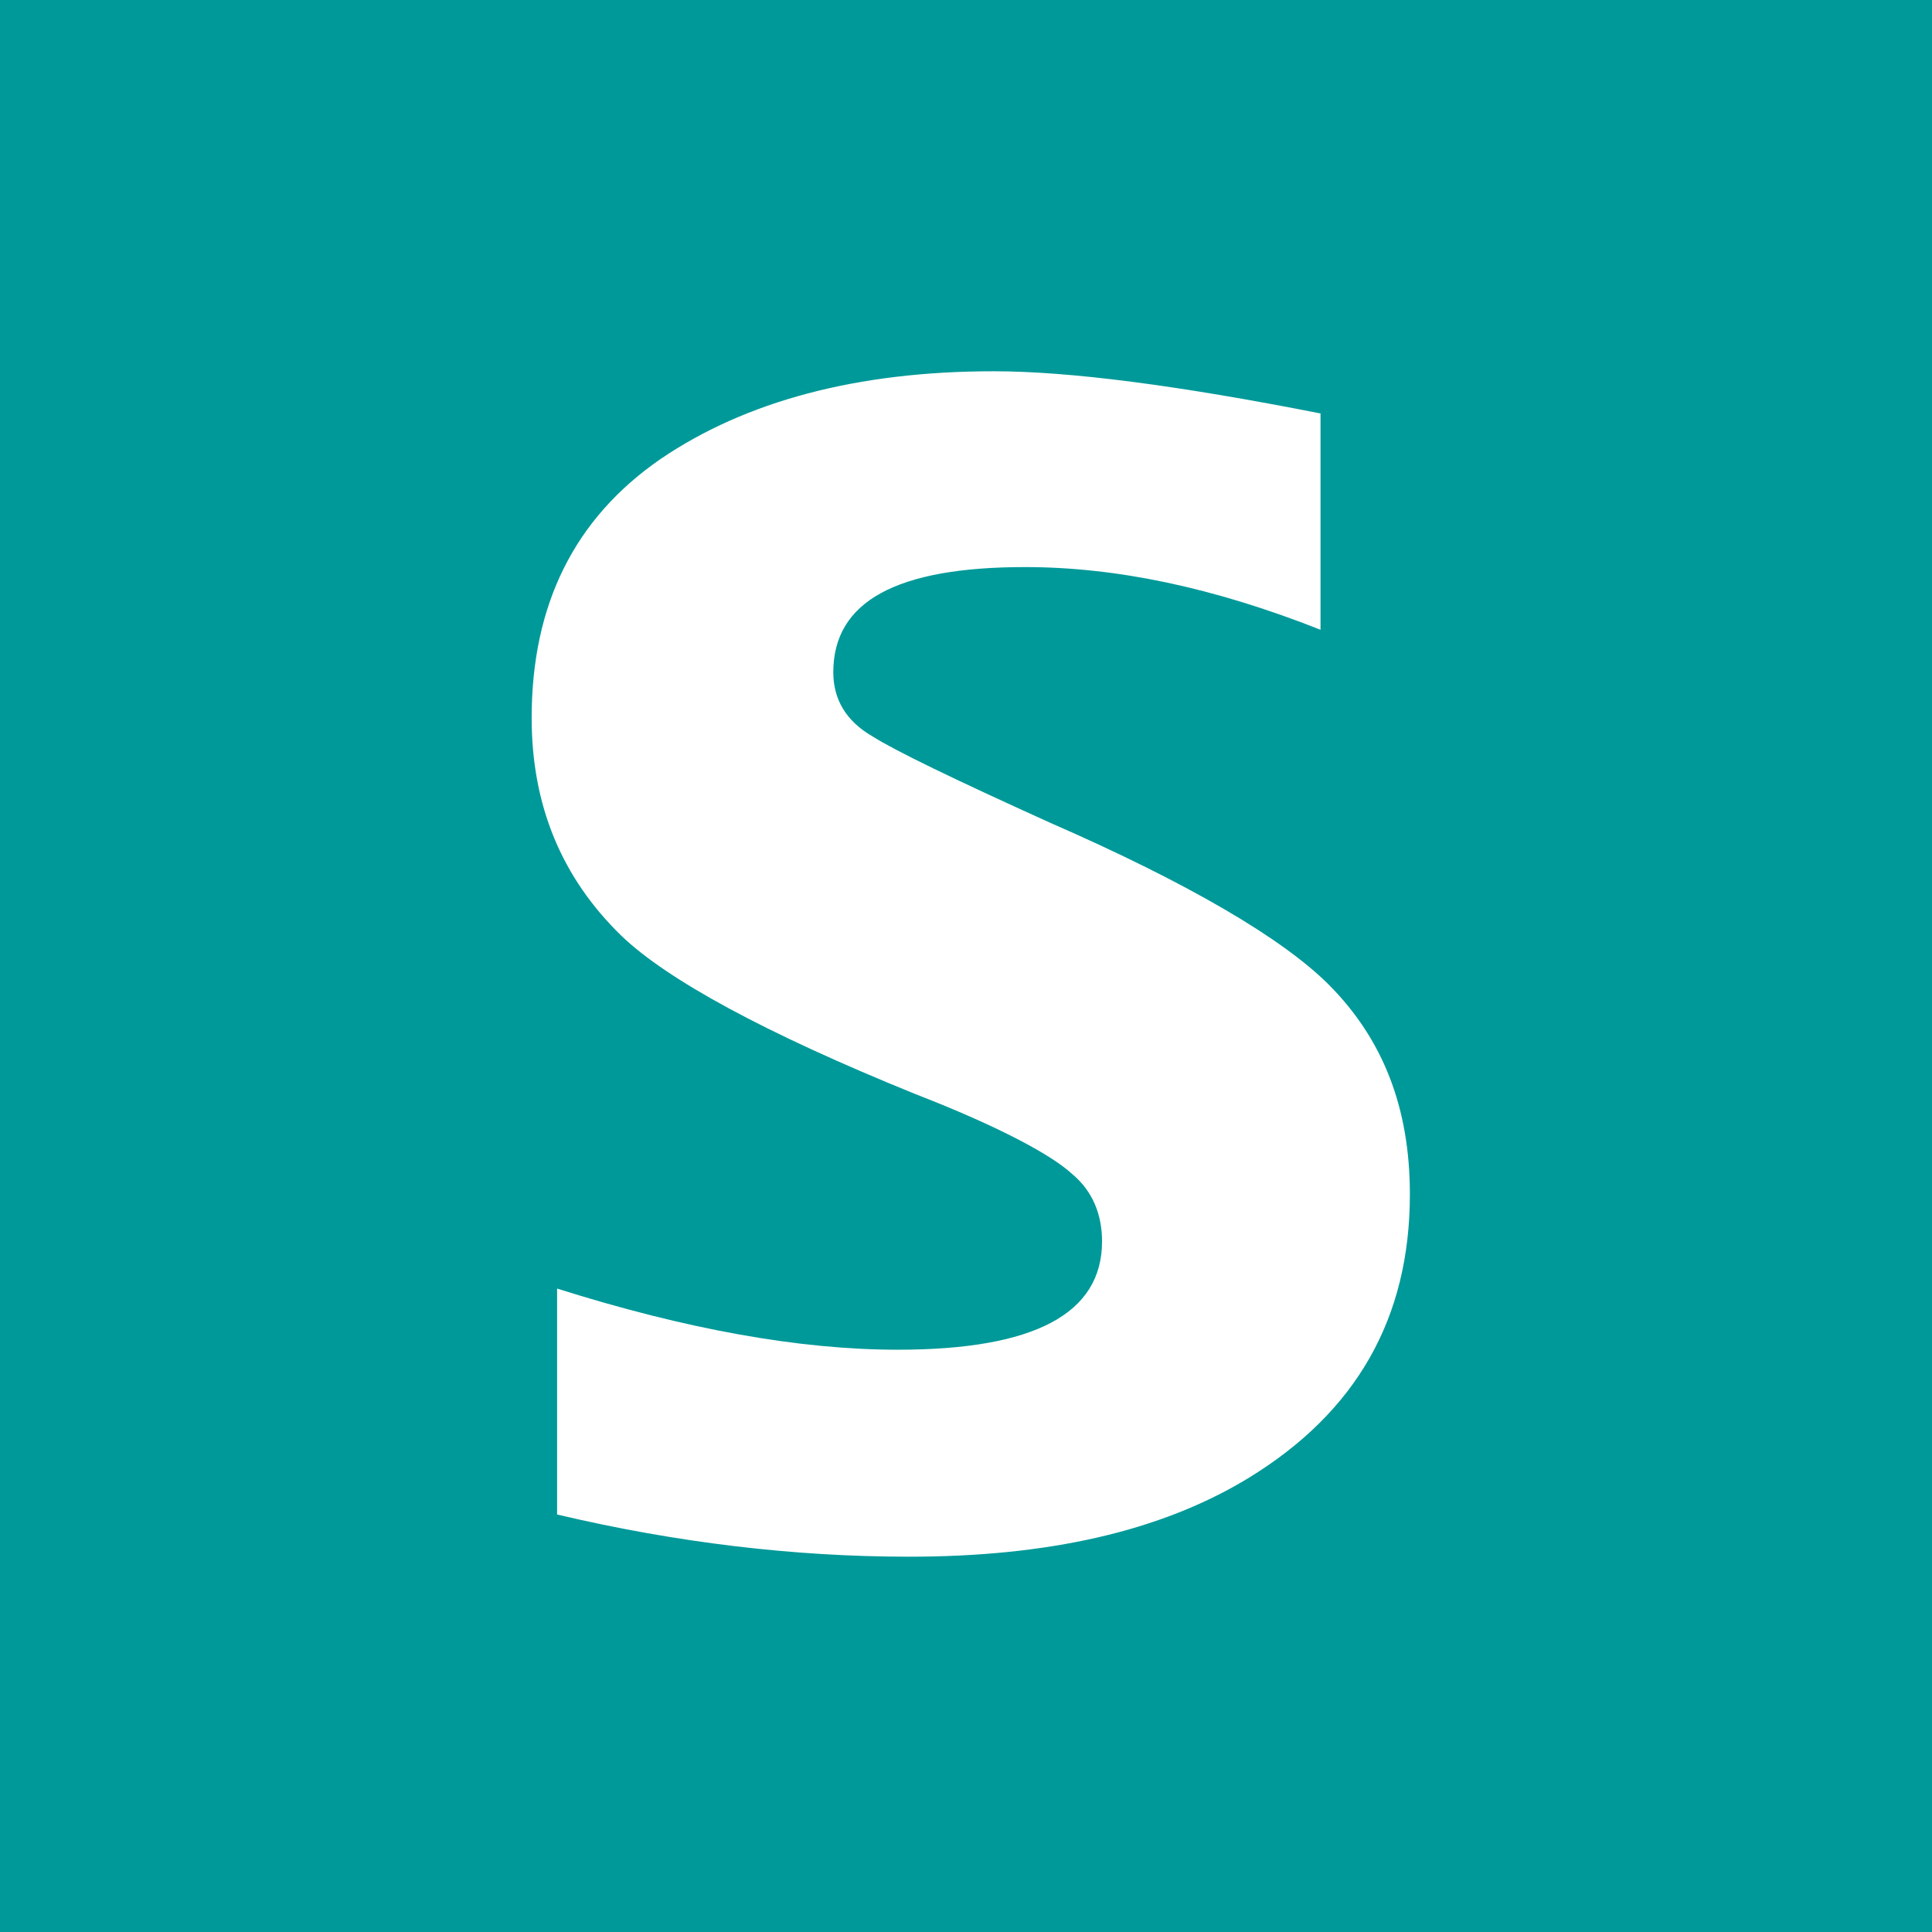
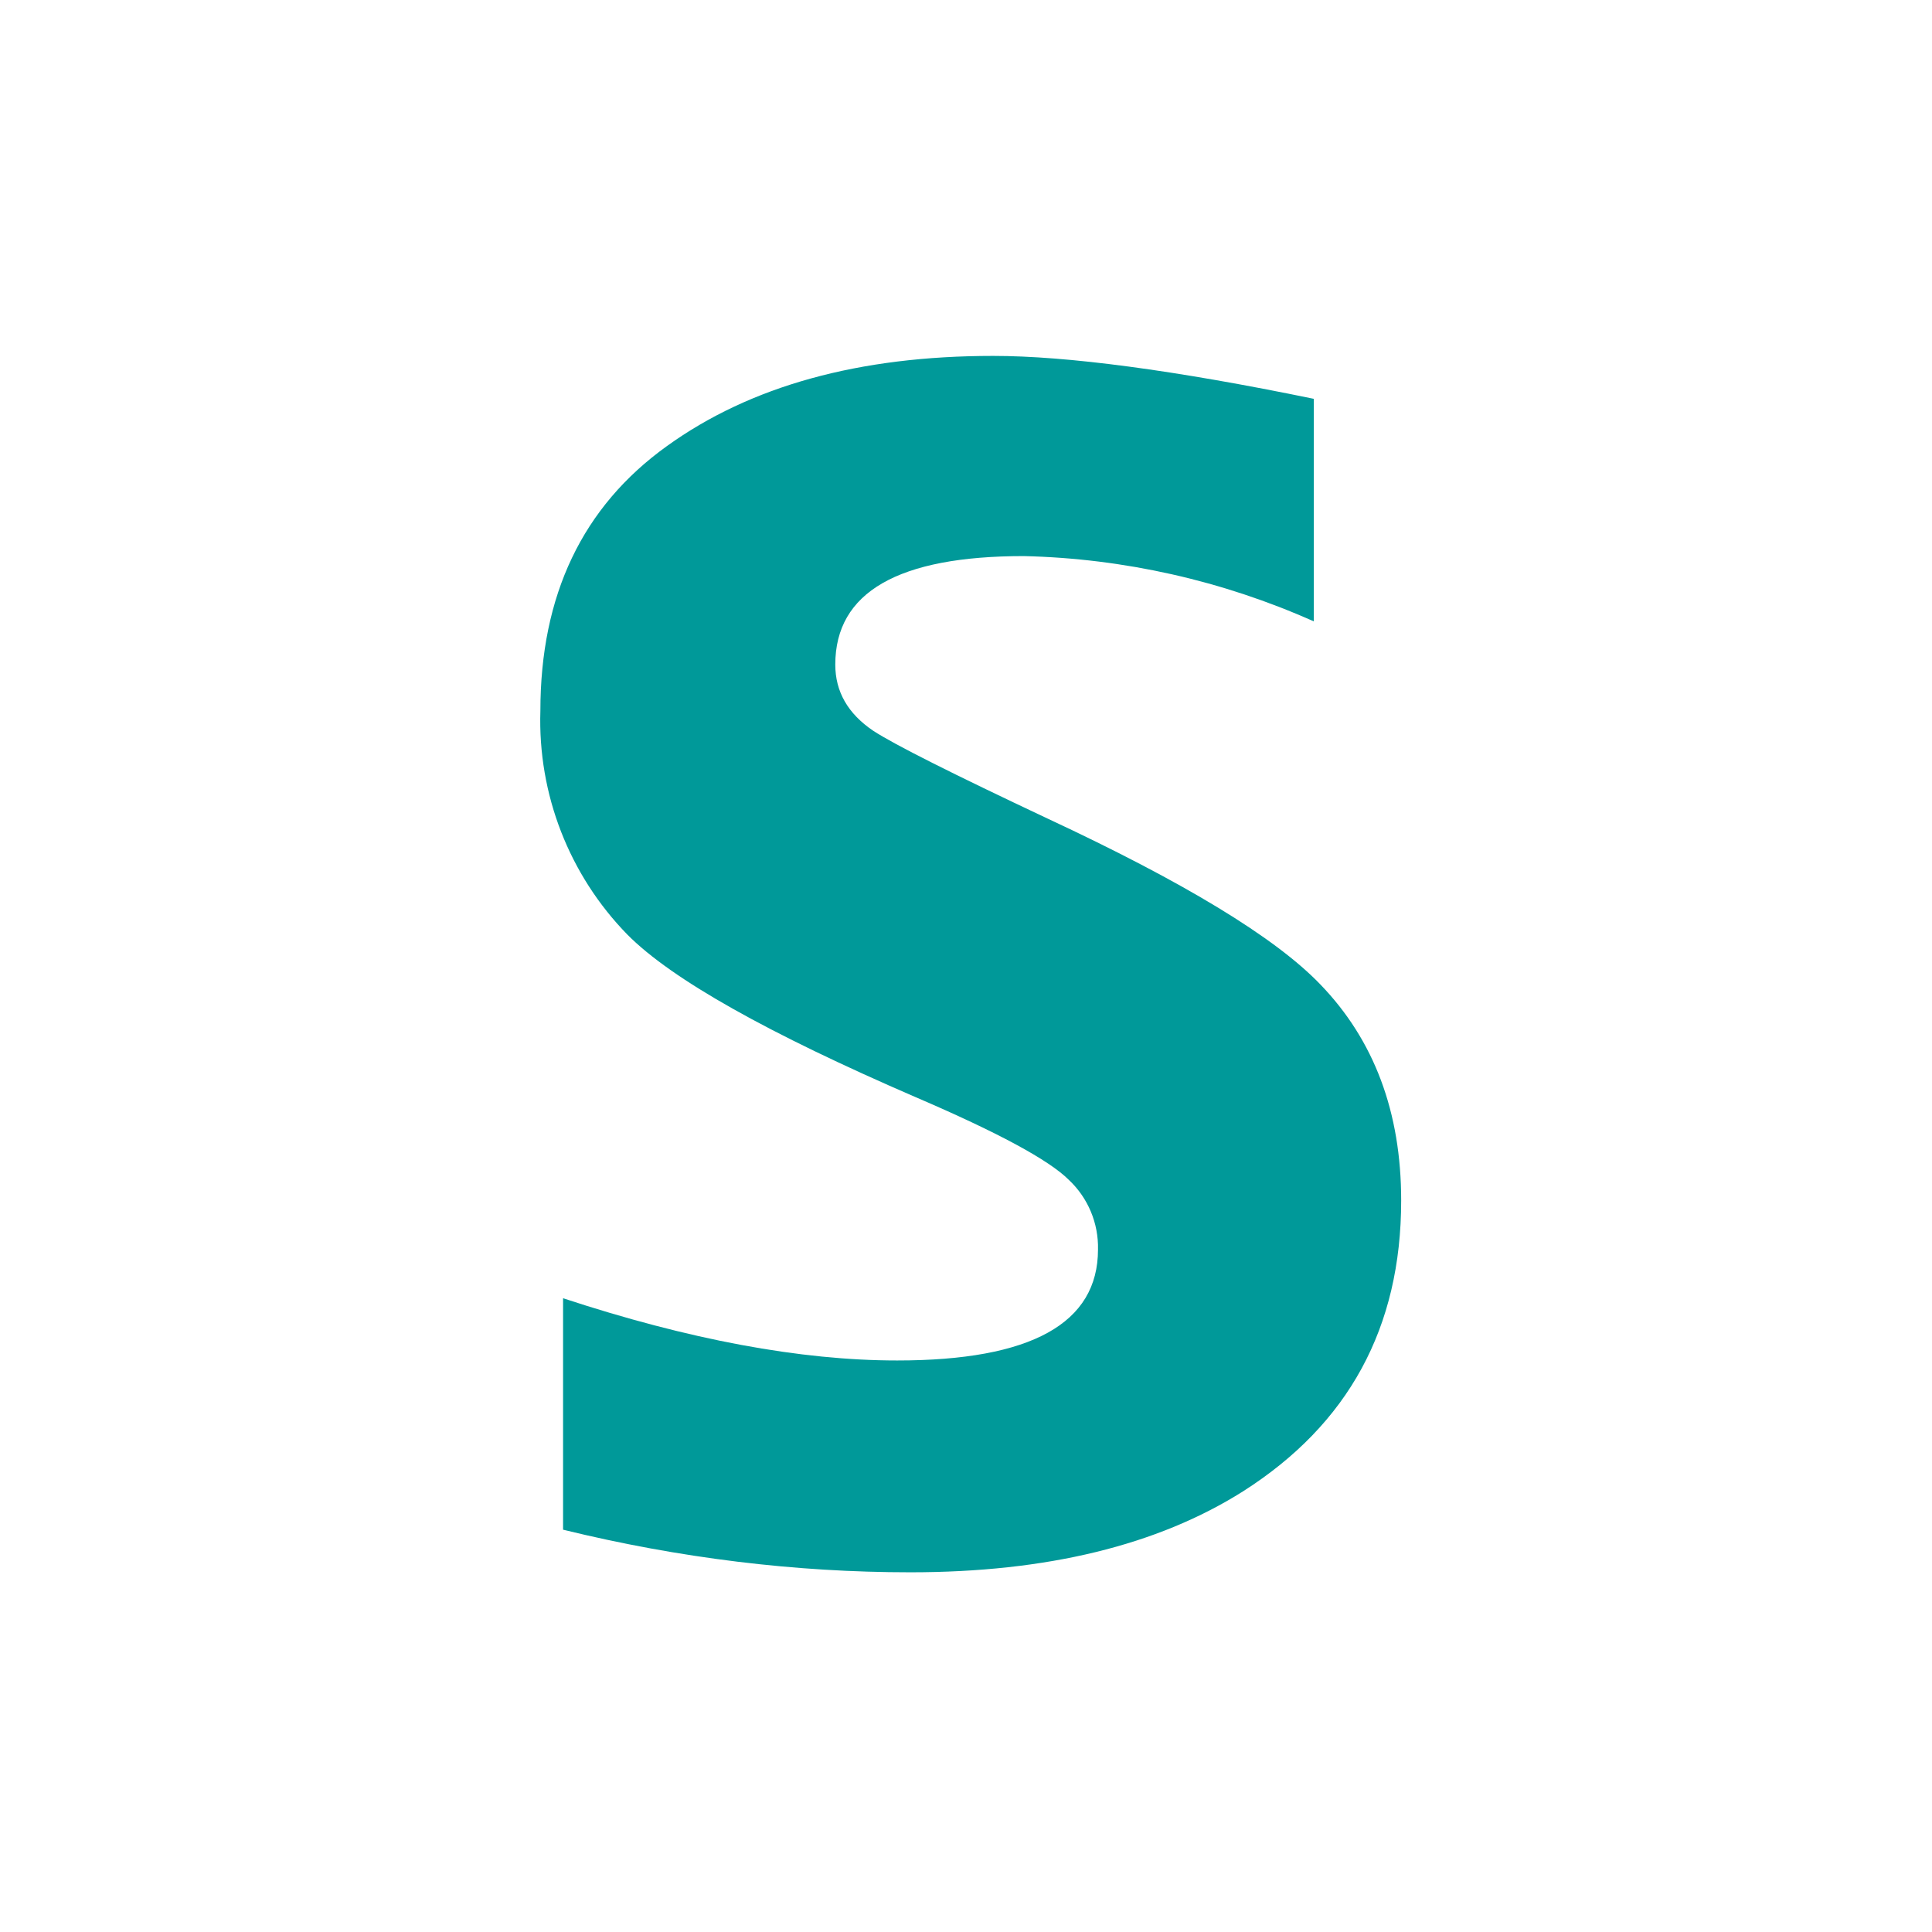
<svg xmlns="http://www.w3.org/2000/svg" viewBox="0 0 192 192" width="192" height="192">
-   <rect width="192" height="192" fill="#009999" />
-   <svg viewBox="0 0 555 555" x="10.832" y="10.219" width="171.161" height="171.161">
-     <path d="M.2 25c0-13.8 11.2-25 25-25h505c13.8 0 25 11.2 25 25v505c0 13.8-11.2 25-25 25h-505c-13.8 0-25-11.2-25-25V25z" fill="#099" />
-     <path d="M144.4 454.9v-72.8c41.5 13.1 78 19.7 109.8 19.7 44 0 65.8-11.6 65.8-34.9 0-8.6-3-16.2-9.6-21.7-6.6-6.1-23.3-15.2-50.6-25.8-48.6-19.7-80-36.9-94.7-51-19.2-18.7-28.9-41.9-28.9-70.2 0-36.4 13.7-64.2 41.5-83.4 27.5-18.7 63.4-28.3 107.4-28.3 24.3 0 59.2 4.5 105.3 13.6v69.7c-34.4-13.6-65.8-20.2-95.2-20.2-41.5 0-61.8 11.1-61.8 33.9 0 8.6 4 15.7 12.7 20.7 7.1 4.5 25.8 13.6 57.2 27.8 45.1 19.7 74.9 37.4 89.6 52 17.7 17.7 26.3 39.9 26.3 67.7 0 39.9-17.2 70.2-52.1 91.5-28.3 17.2-64.7 25.3-109.3 25.3-36.9 0-74.9-4.5-113.4-13.6z" fill="#fff" />
+   <rect width="192" height="192" fill="#FFFFFF" />
+   <svg role="img" viewBox="-0.149 9.822 3.076 4.397" x="49.133" y="29.426" width="93.709" height="134.02">
+     <defs>
+       <mask id="catfolio-manual-erase" maskUnits="userSpaceOnUse" x="0" y="0" width="24" height="24">
+         <rect x="0" y="0" width="24" height="24" fill="#FFFFFF" />
+         <rect x="3.078" y="8.363" width="20.922" height="6.992" fill="#000000" />
+       </mask>
+     </defs>
+     <g mask="url(#catfolio-manual-erase)">
+       <path d="M1.478 10.016c.24 0 .59.046 1.046.14v.726a2.465 2.465 0 0 0-.946-.213c-.41 0-.615.118-.615.354 0 .088.041.16.124.216.069.045.258.14.568.286.446.208.743.388.89.541.176.182.264.417.264.705 0 .415-.172.73-.516.949-.279.176-.64.264-1.085.264-.375 0-.753-.046-1.133-.139v-.755c.41.135.774.203 1.09.203.437 0 .655-.121.655-.362a.302.302 0 0 0-.095-.227c-.065-.065-.232-.155-.5-.27-.481-.208-.795-.384-.94-.53a.999.999 0 0 1-.284-.73c0-.377.137-.666.413-.864.272-.196.626-.294 1.064-.294zm21.19 0c.246 0 .565.04.956.123l.09.016v.727a2.471 2.471 0 0 0-.948-.213c-.409 0-.612.118-.612.354 0 .088.04.16.123.216.066.043.256.139.57.286.443.208.74.388.889.541.176.182.264.417.264.705 0 .415-.172.73-.514.949-.28.176-.643.264-1.087.264-.376 0-.754-.046-1.134-.139v-.755c.407.135.77.203 1.09.203.437 0 .655-.121.655-.362 0-.09-.03-.166-.092-.227-.066-.065-.233-.155-.503-.27-.48-.206-.793-.382-.94-.53a.997.997 0 0 1-.284-.732c0-.376.137-.664.413-.862.272-.196.627-.294 1.064-.294zm-12.674.066l.92 2.444.942-2.444h1.257v3.825h-.968v-2.708l-1.072 2.747h-.632l-1.052-2.747v2.708H8.67v-3.825zm-5.587 0v3.825H3.386v-3.825zm3.554 0v.692H6.327v.864H7.75v.63H6.327v.908h1.677v.73h-2.66v-3.824zm8.707 0v.692h-1.634v.864h1.422v.63h-1.422v.908h1.677v.73H14.05v-3.824zm1.898 0l1.255 2.56v-2.56h.719v3.825h-1.15l-1.288-2.595v2.595h-.72v-3.825z" fill="#009999" />
+     </g>
  </svg>
</svg>
